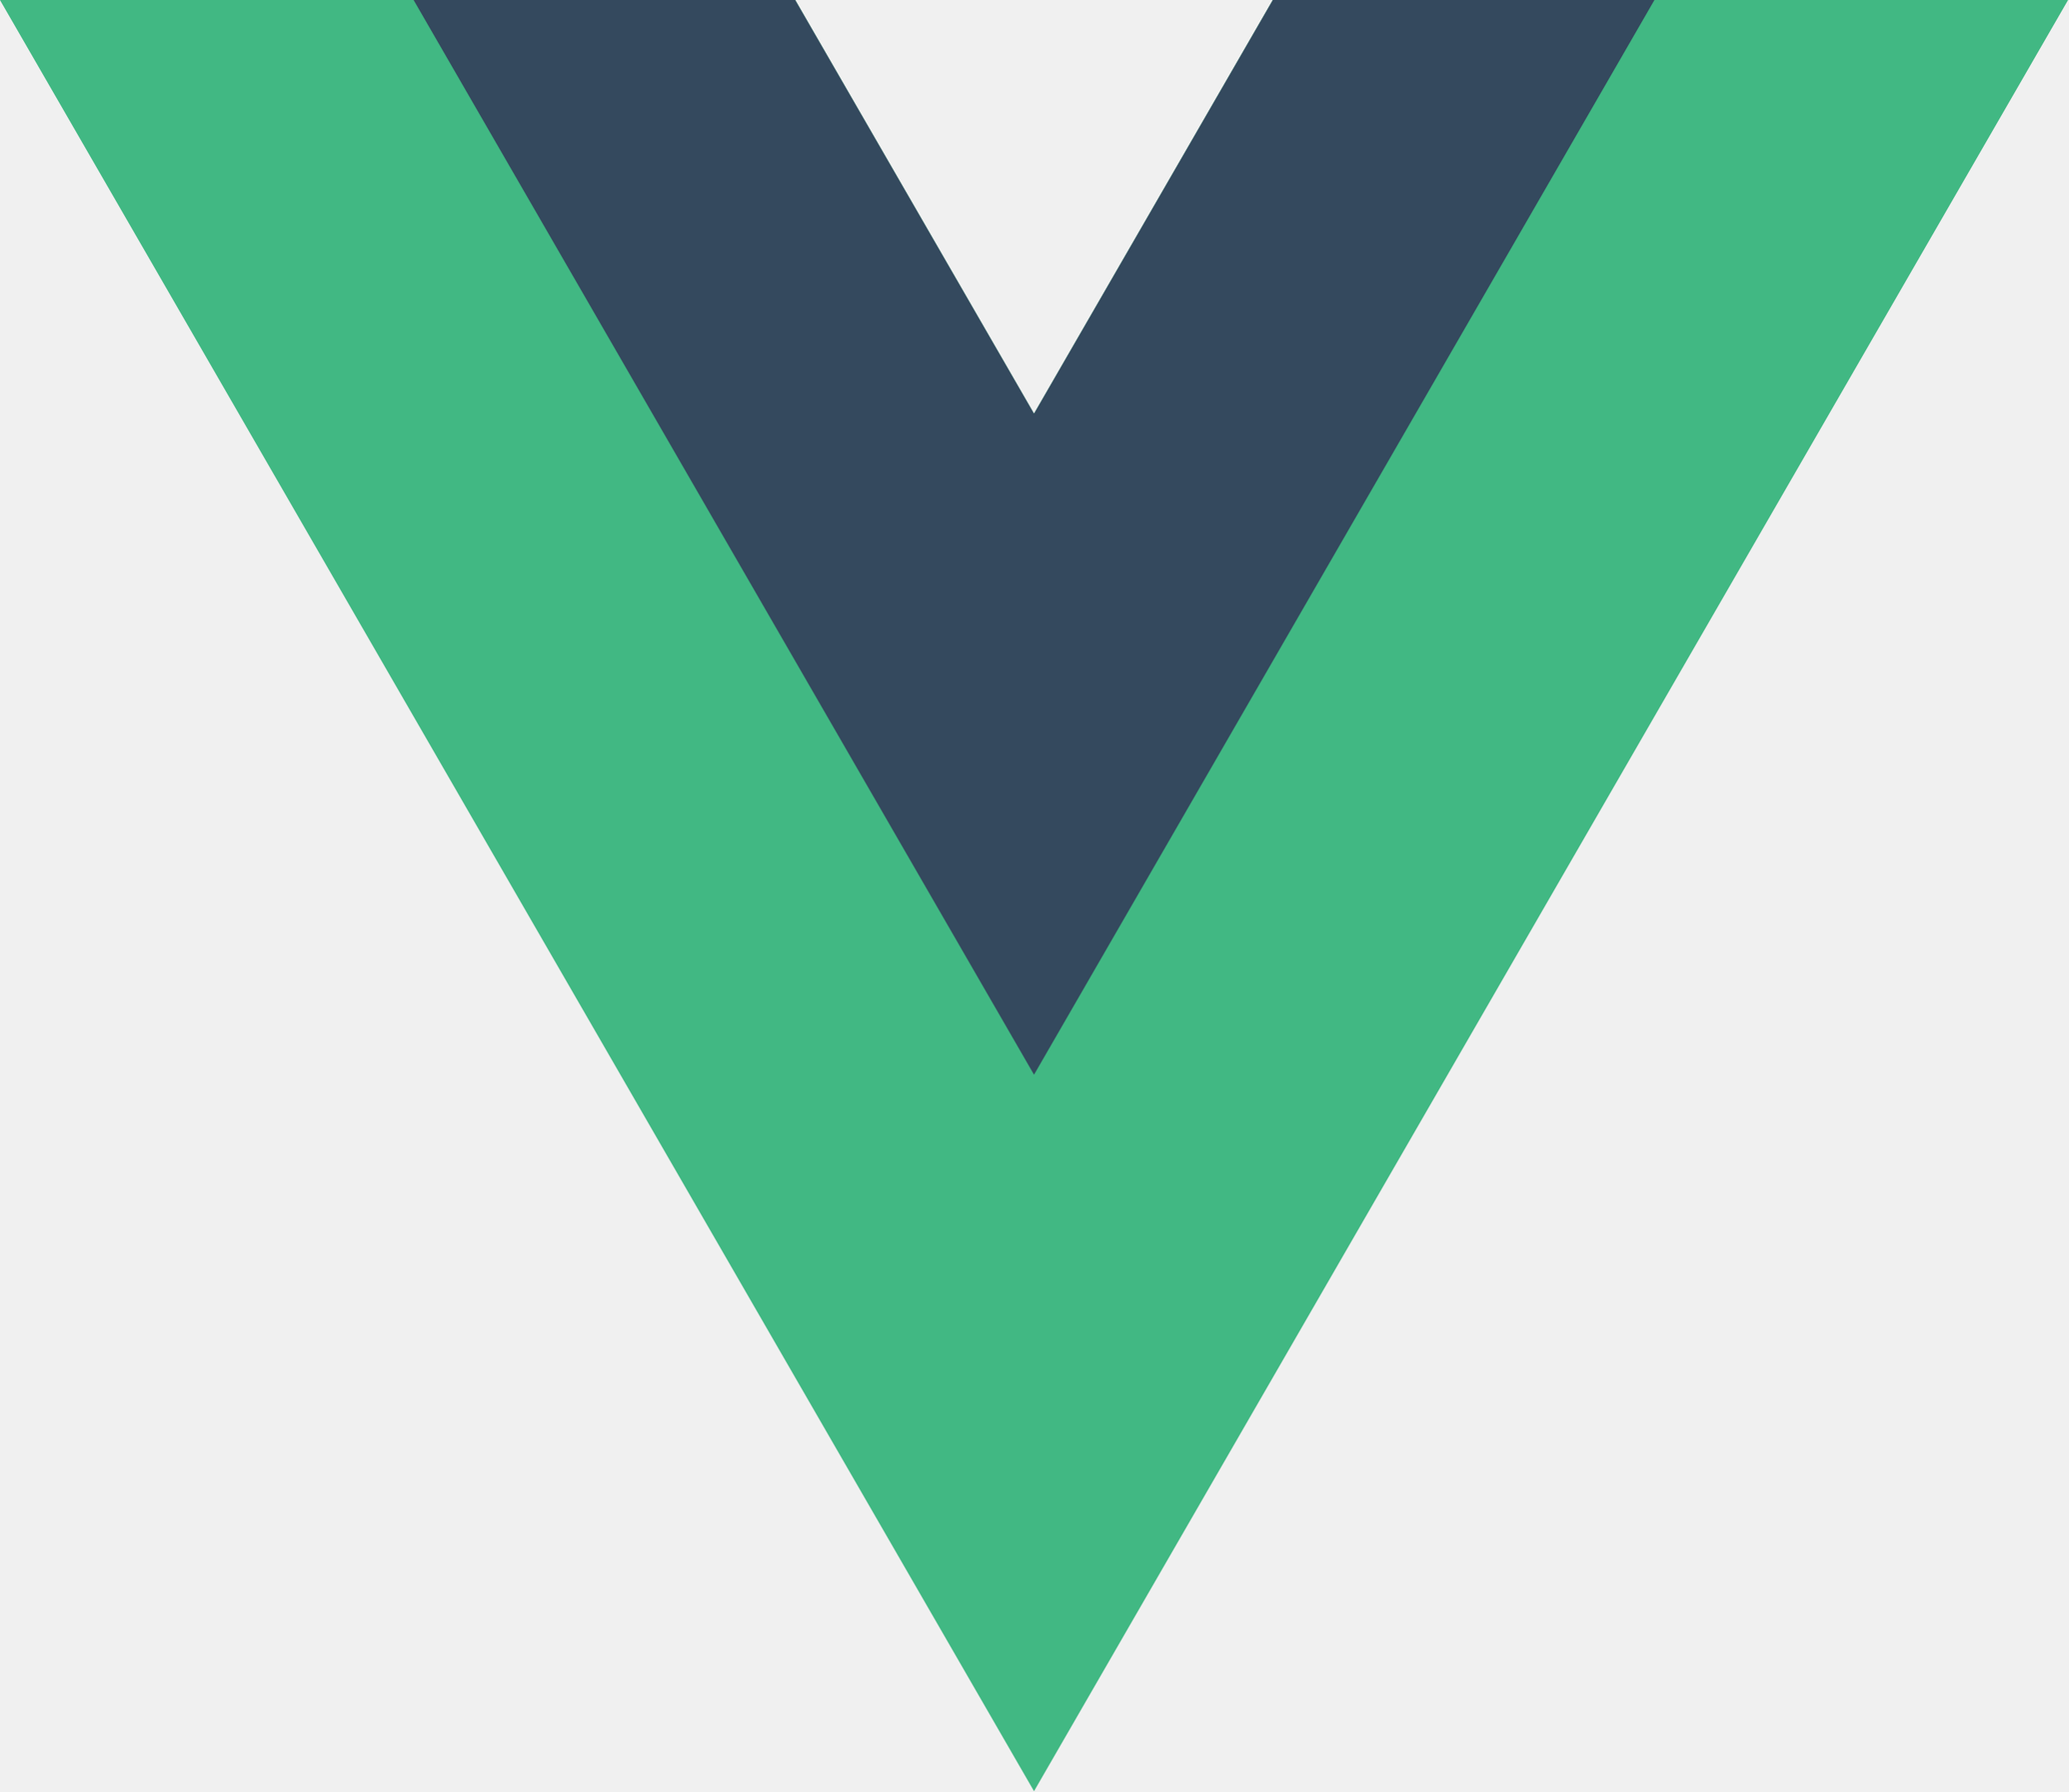
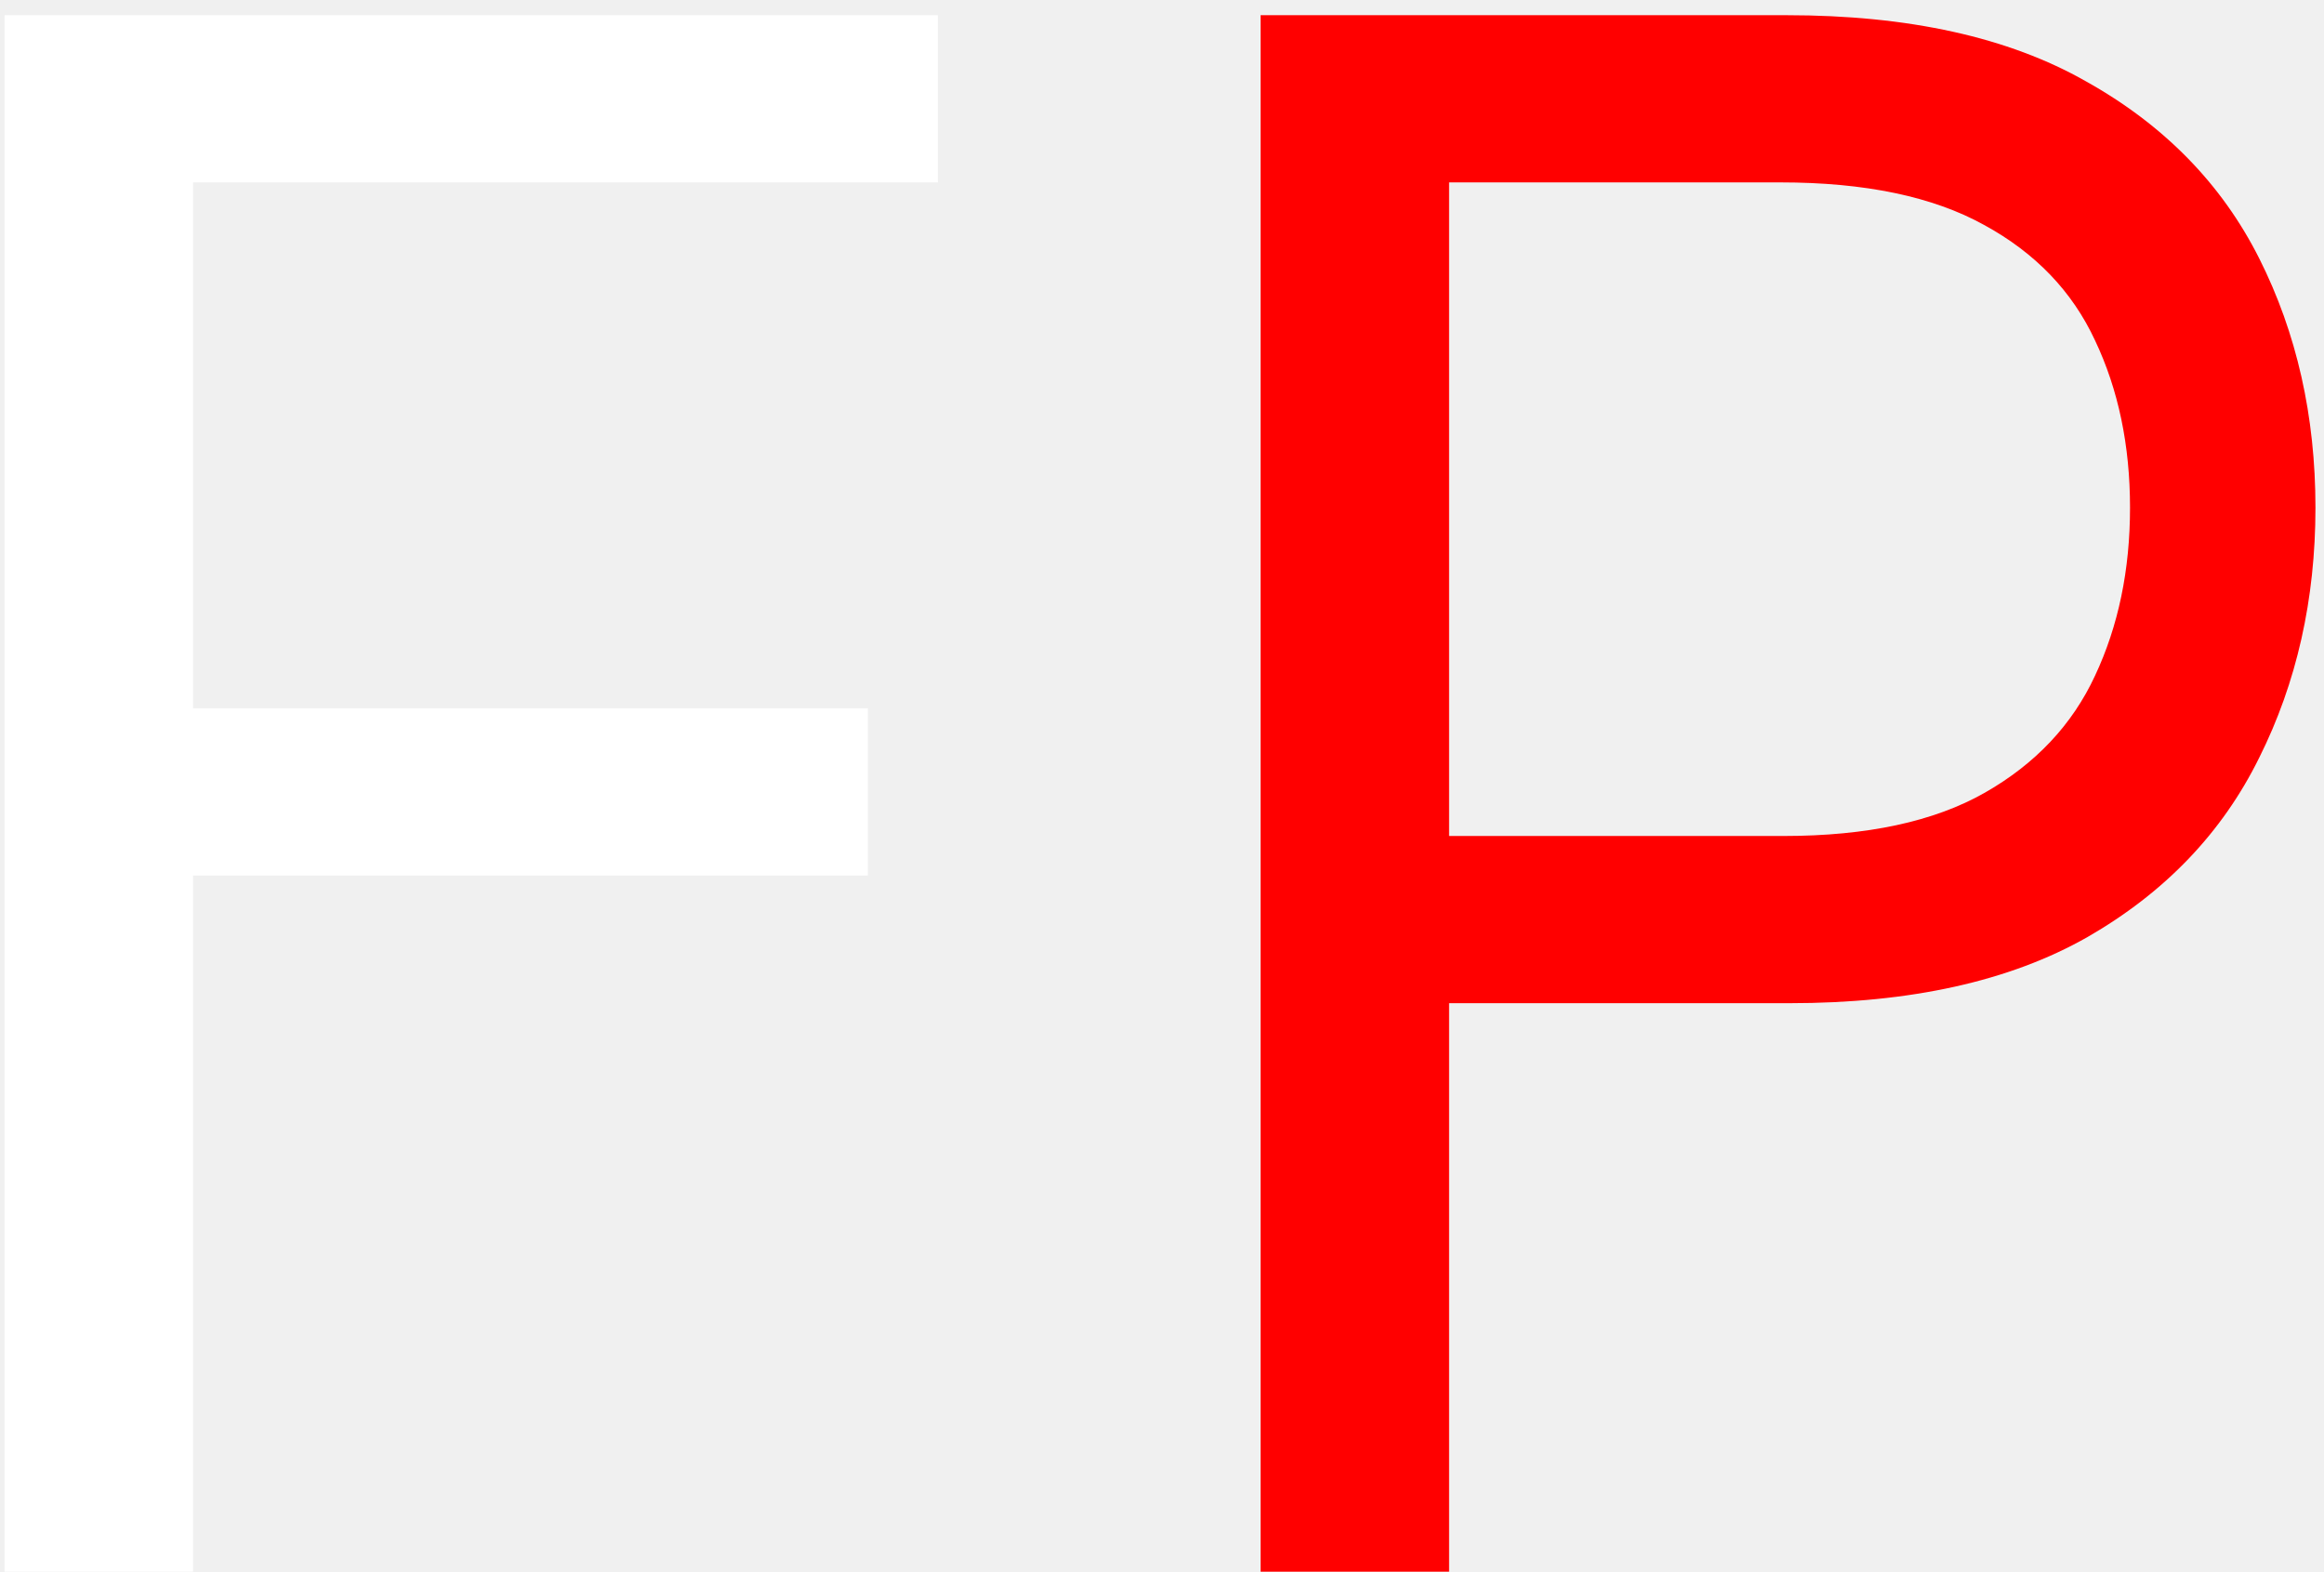
- <svg xmlns="http://www.w3.org/2000/svg" viewBox="0 0 261.76 226.69">
-   <path d="M161.096.001l-30.225 52.351L100.647.001H-.005l130.877 226.688L261.749.001z" fill="#41b883" />
-   <path d="M161.096.001l-30.225 52.351L100.647.001H52.346l78.526 136.01L209.398.001z" fill="#34495e" />
+ <svg xmlns="http://www.w3.org/2000/svg" width="139" height="94" viewBox="0 0 139 94" fill="none">
+   <path d="M0.273 94V0.909H56.091V10.909H11.546V42.364H51.909V52.364H11.546V94H0.273Z" fill="white" />
+   <path d="M75.398 94V0.909H106.852C114.155 0.909 120.125 2.227 124.761 4.864C129.428 7.47 132.883 11 135.125 15.454C137.367 19.909 138.489 24.879 138.489 30.364C138.489 35.849 137.367 40.833 135.125 45.318C132.913 49.803 129.489 53.379 124.852 56.045C120.216 58.682 114.277 60 107.034 60H84.489V50H106.67C111.67 50 115.686 49.136 118.716 47.409C121.746 45.682 123.943 43.349 125.307 40.409C126.701 37.439 127.398 34.091 127.398 30.364C127.398 26.636 126.701 23.303 125.307 20.364C123.943 17.424 121.731 15.121 118.67 13.454C115.61 11.758 111.549 10.909 106.489 10.909H86.671V94H75.398Z" fill="#FF0000" />
</svg>
